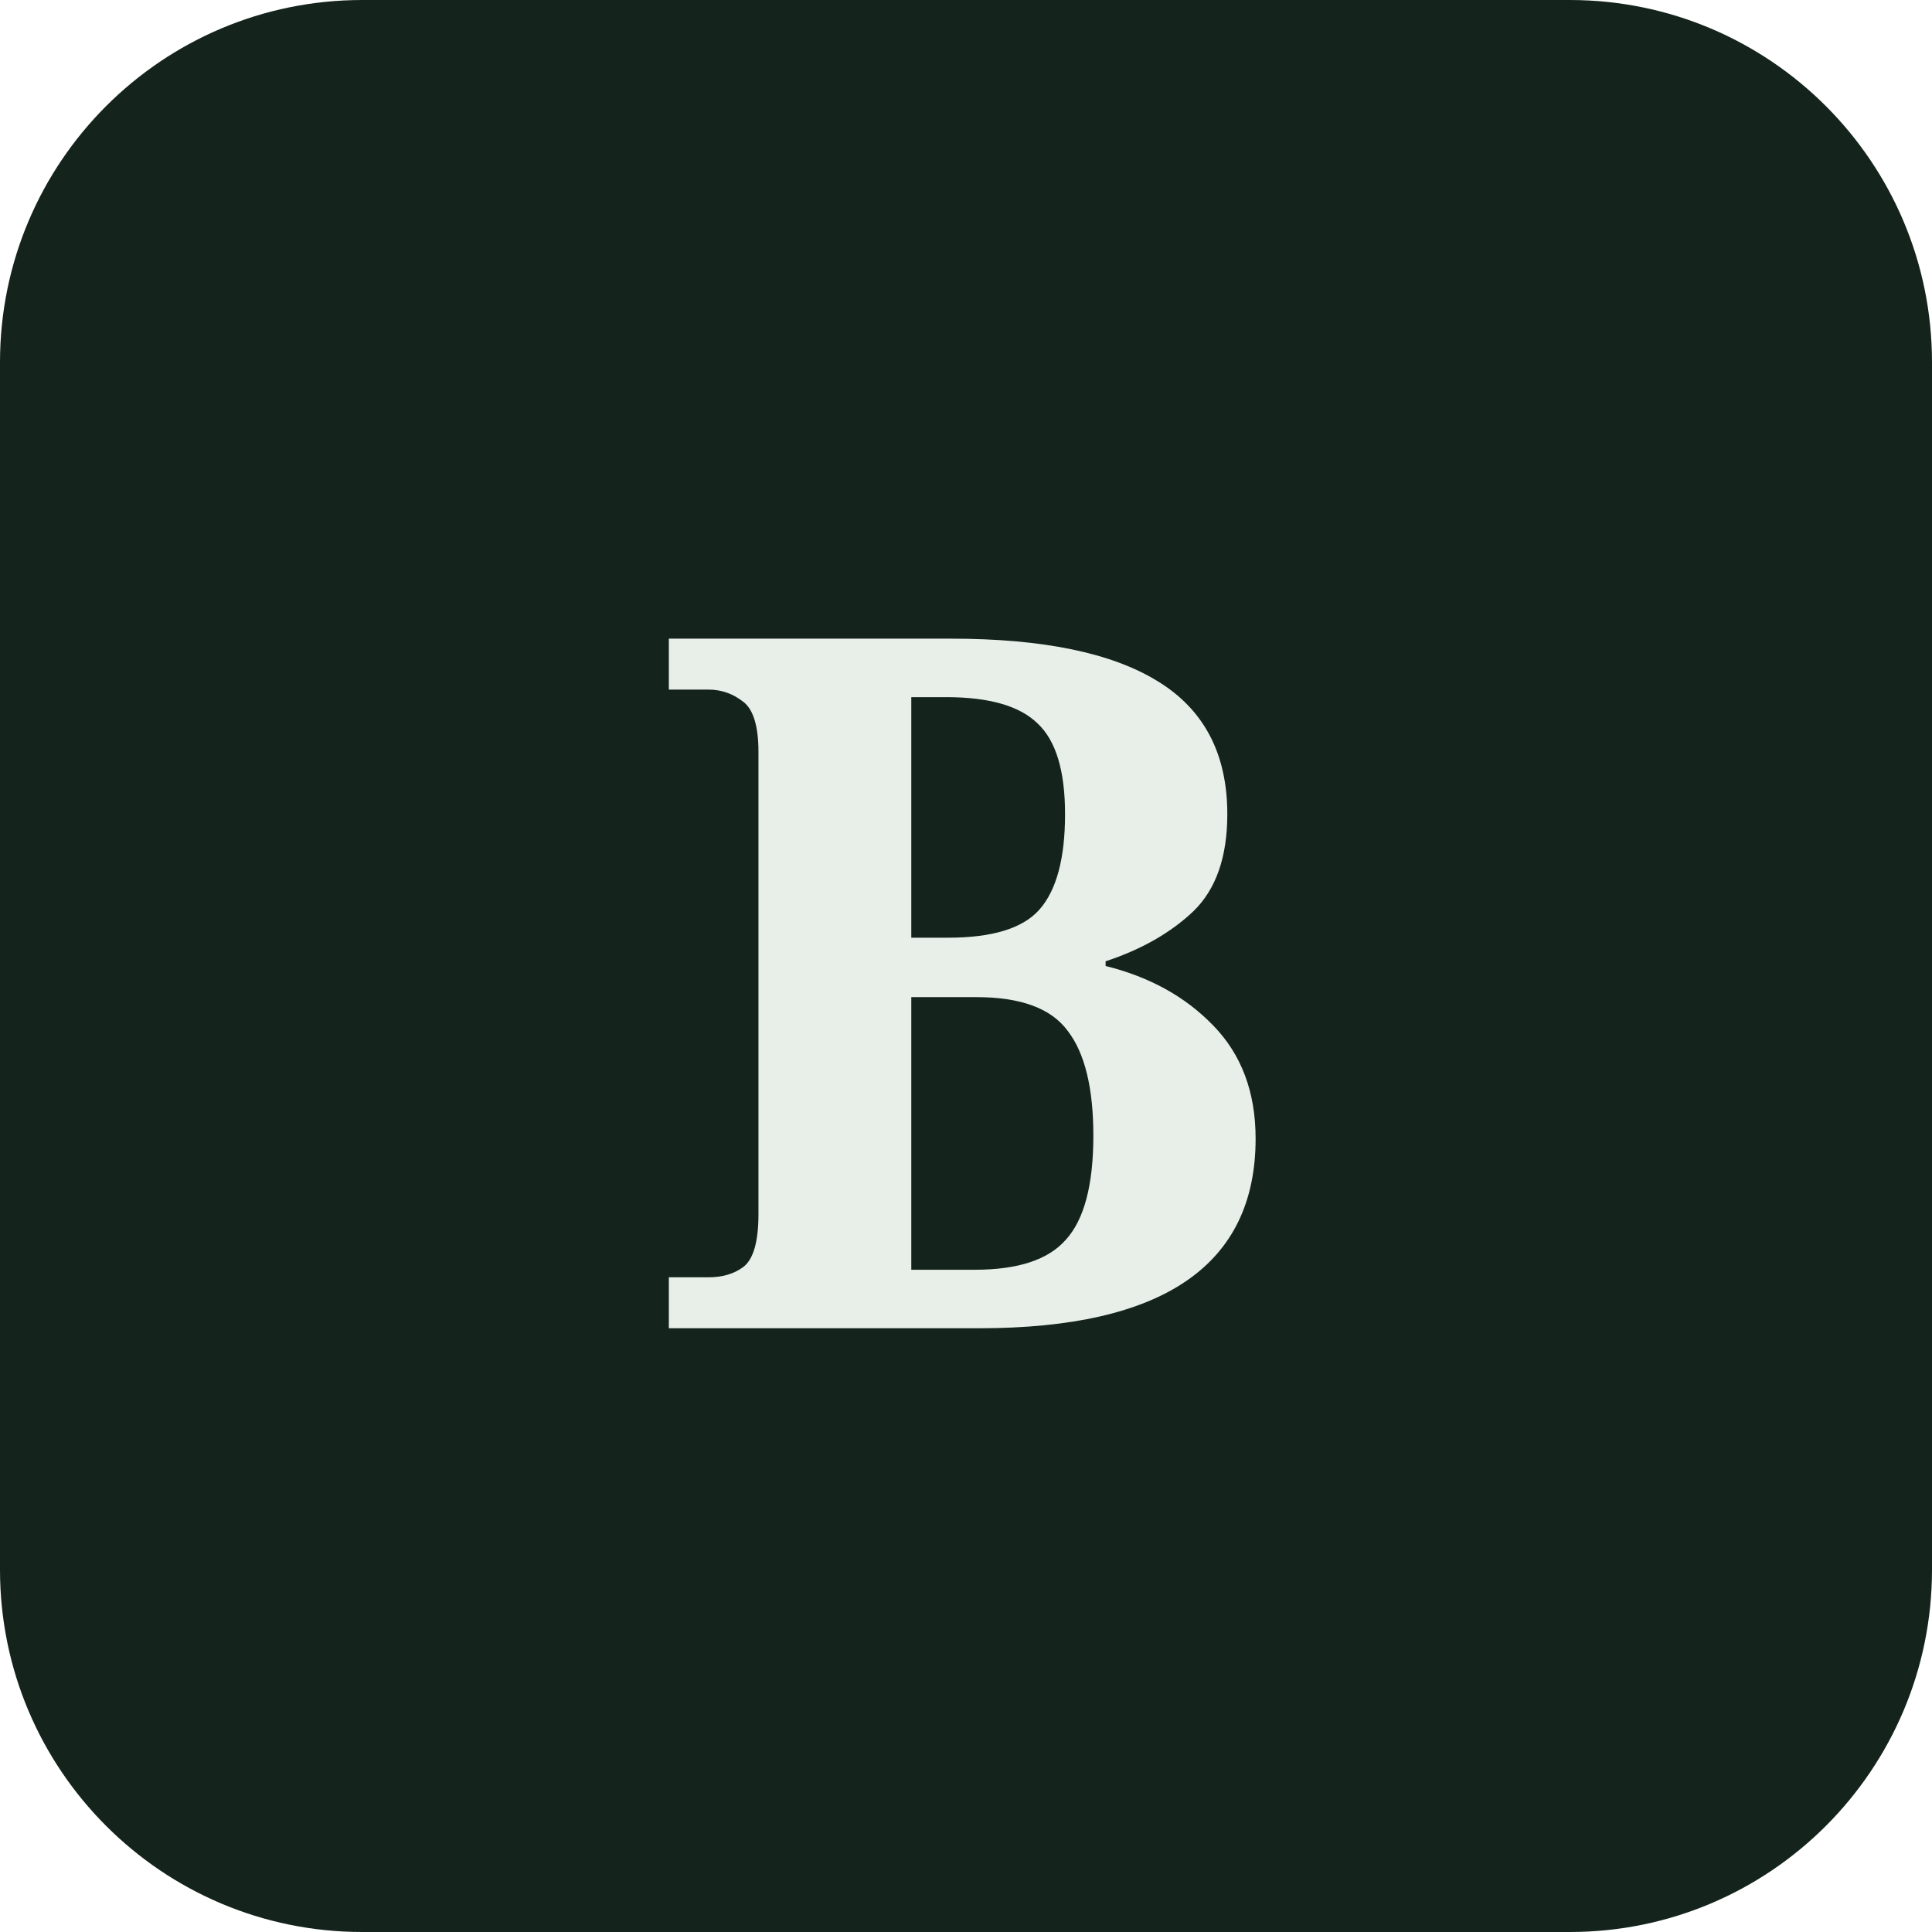
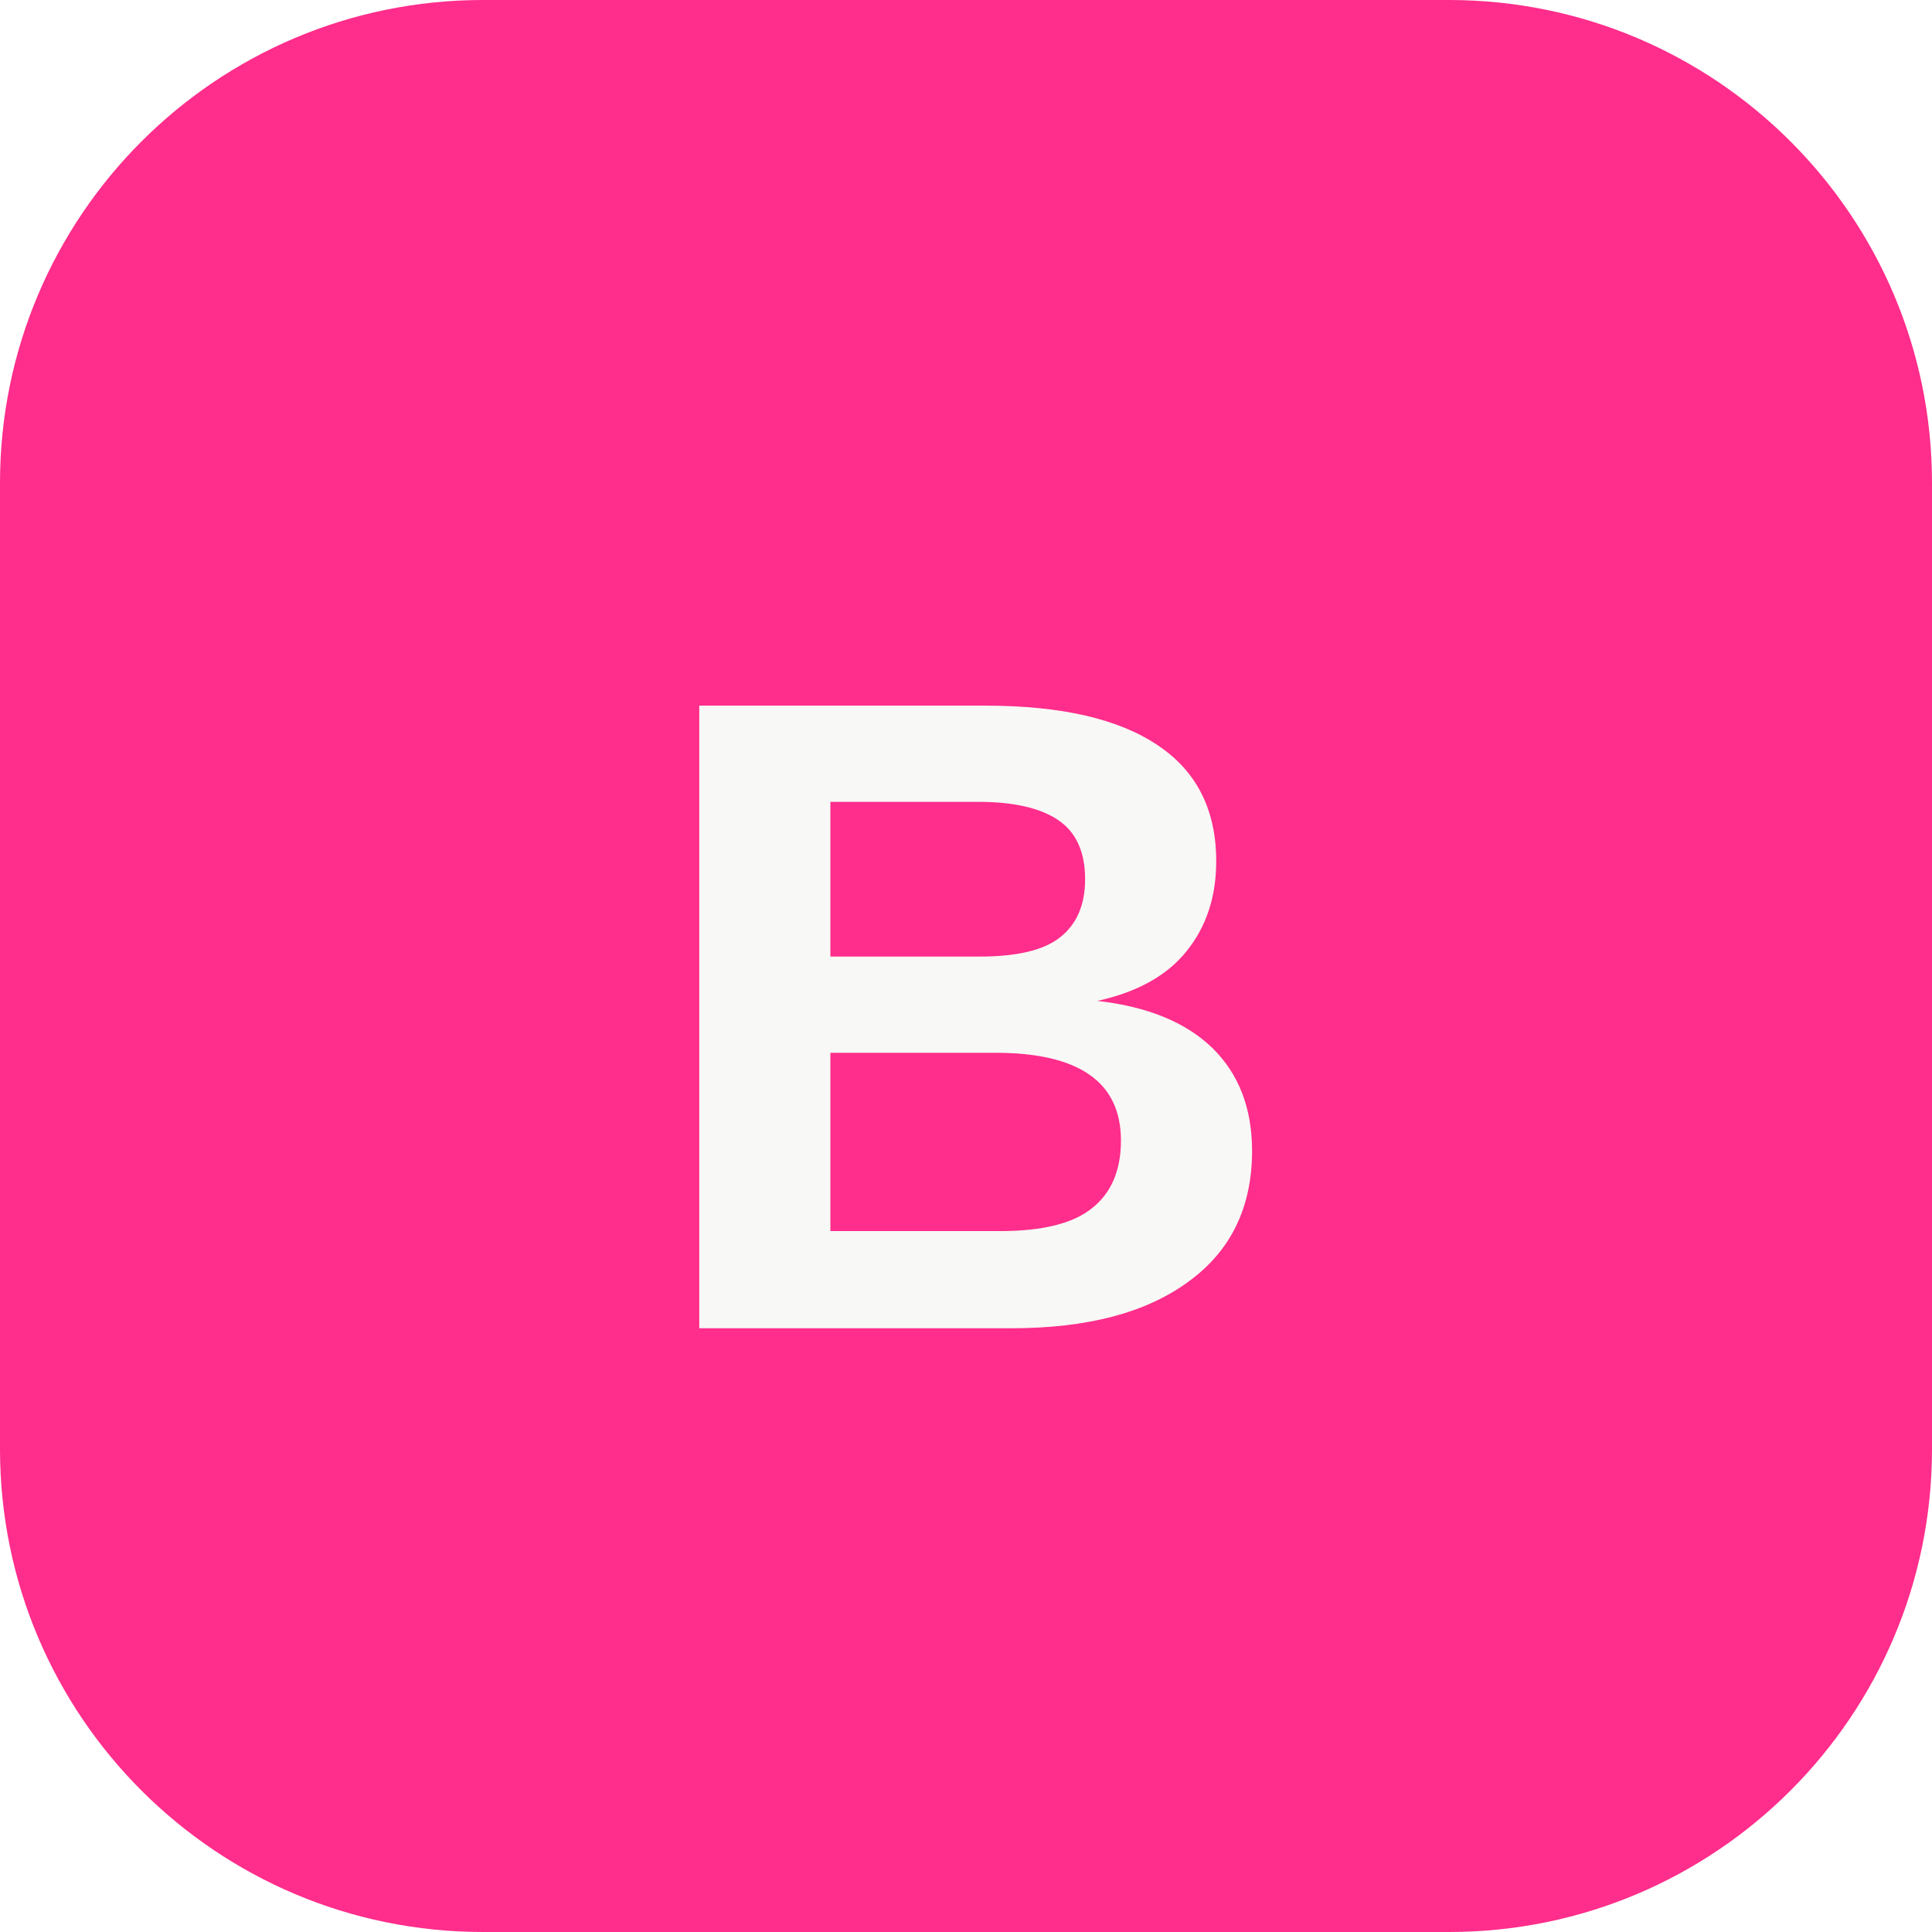
<svg xmlns="http://www.w3.org/2000/svg" viewBox="0 0 32 32" fill="none">
-   <rect width="32" height="32" rx="6" fill="#14241C" />
-   <text x="16" y="22" text-anchor="middle" font-family="Georgia, serif" font-size="16" font-weight="700" fill="#E8EFE9">B</text>
+   <rect width="32" height="32" rx="8" fill="#FF2D8B" />
+   <text x="16" y="22" text-anchor="middle" font-family="Arial Black, Arial, sans-serif" font-size="15" font-weight="800" fill="#F8F8F6">B</text>
</svg>
